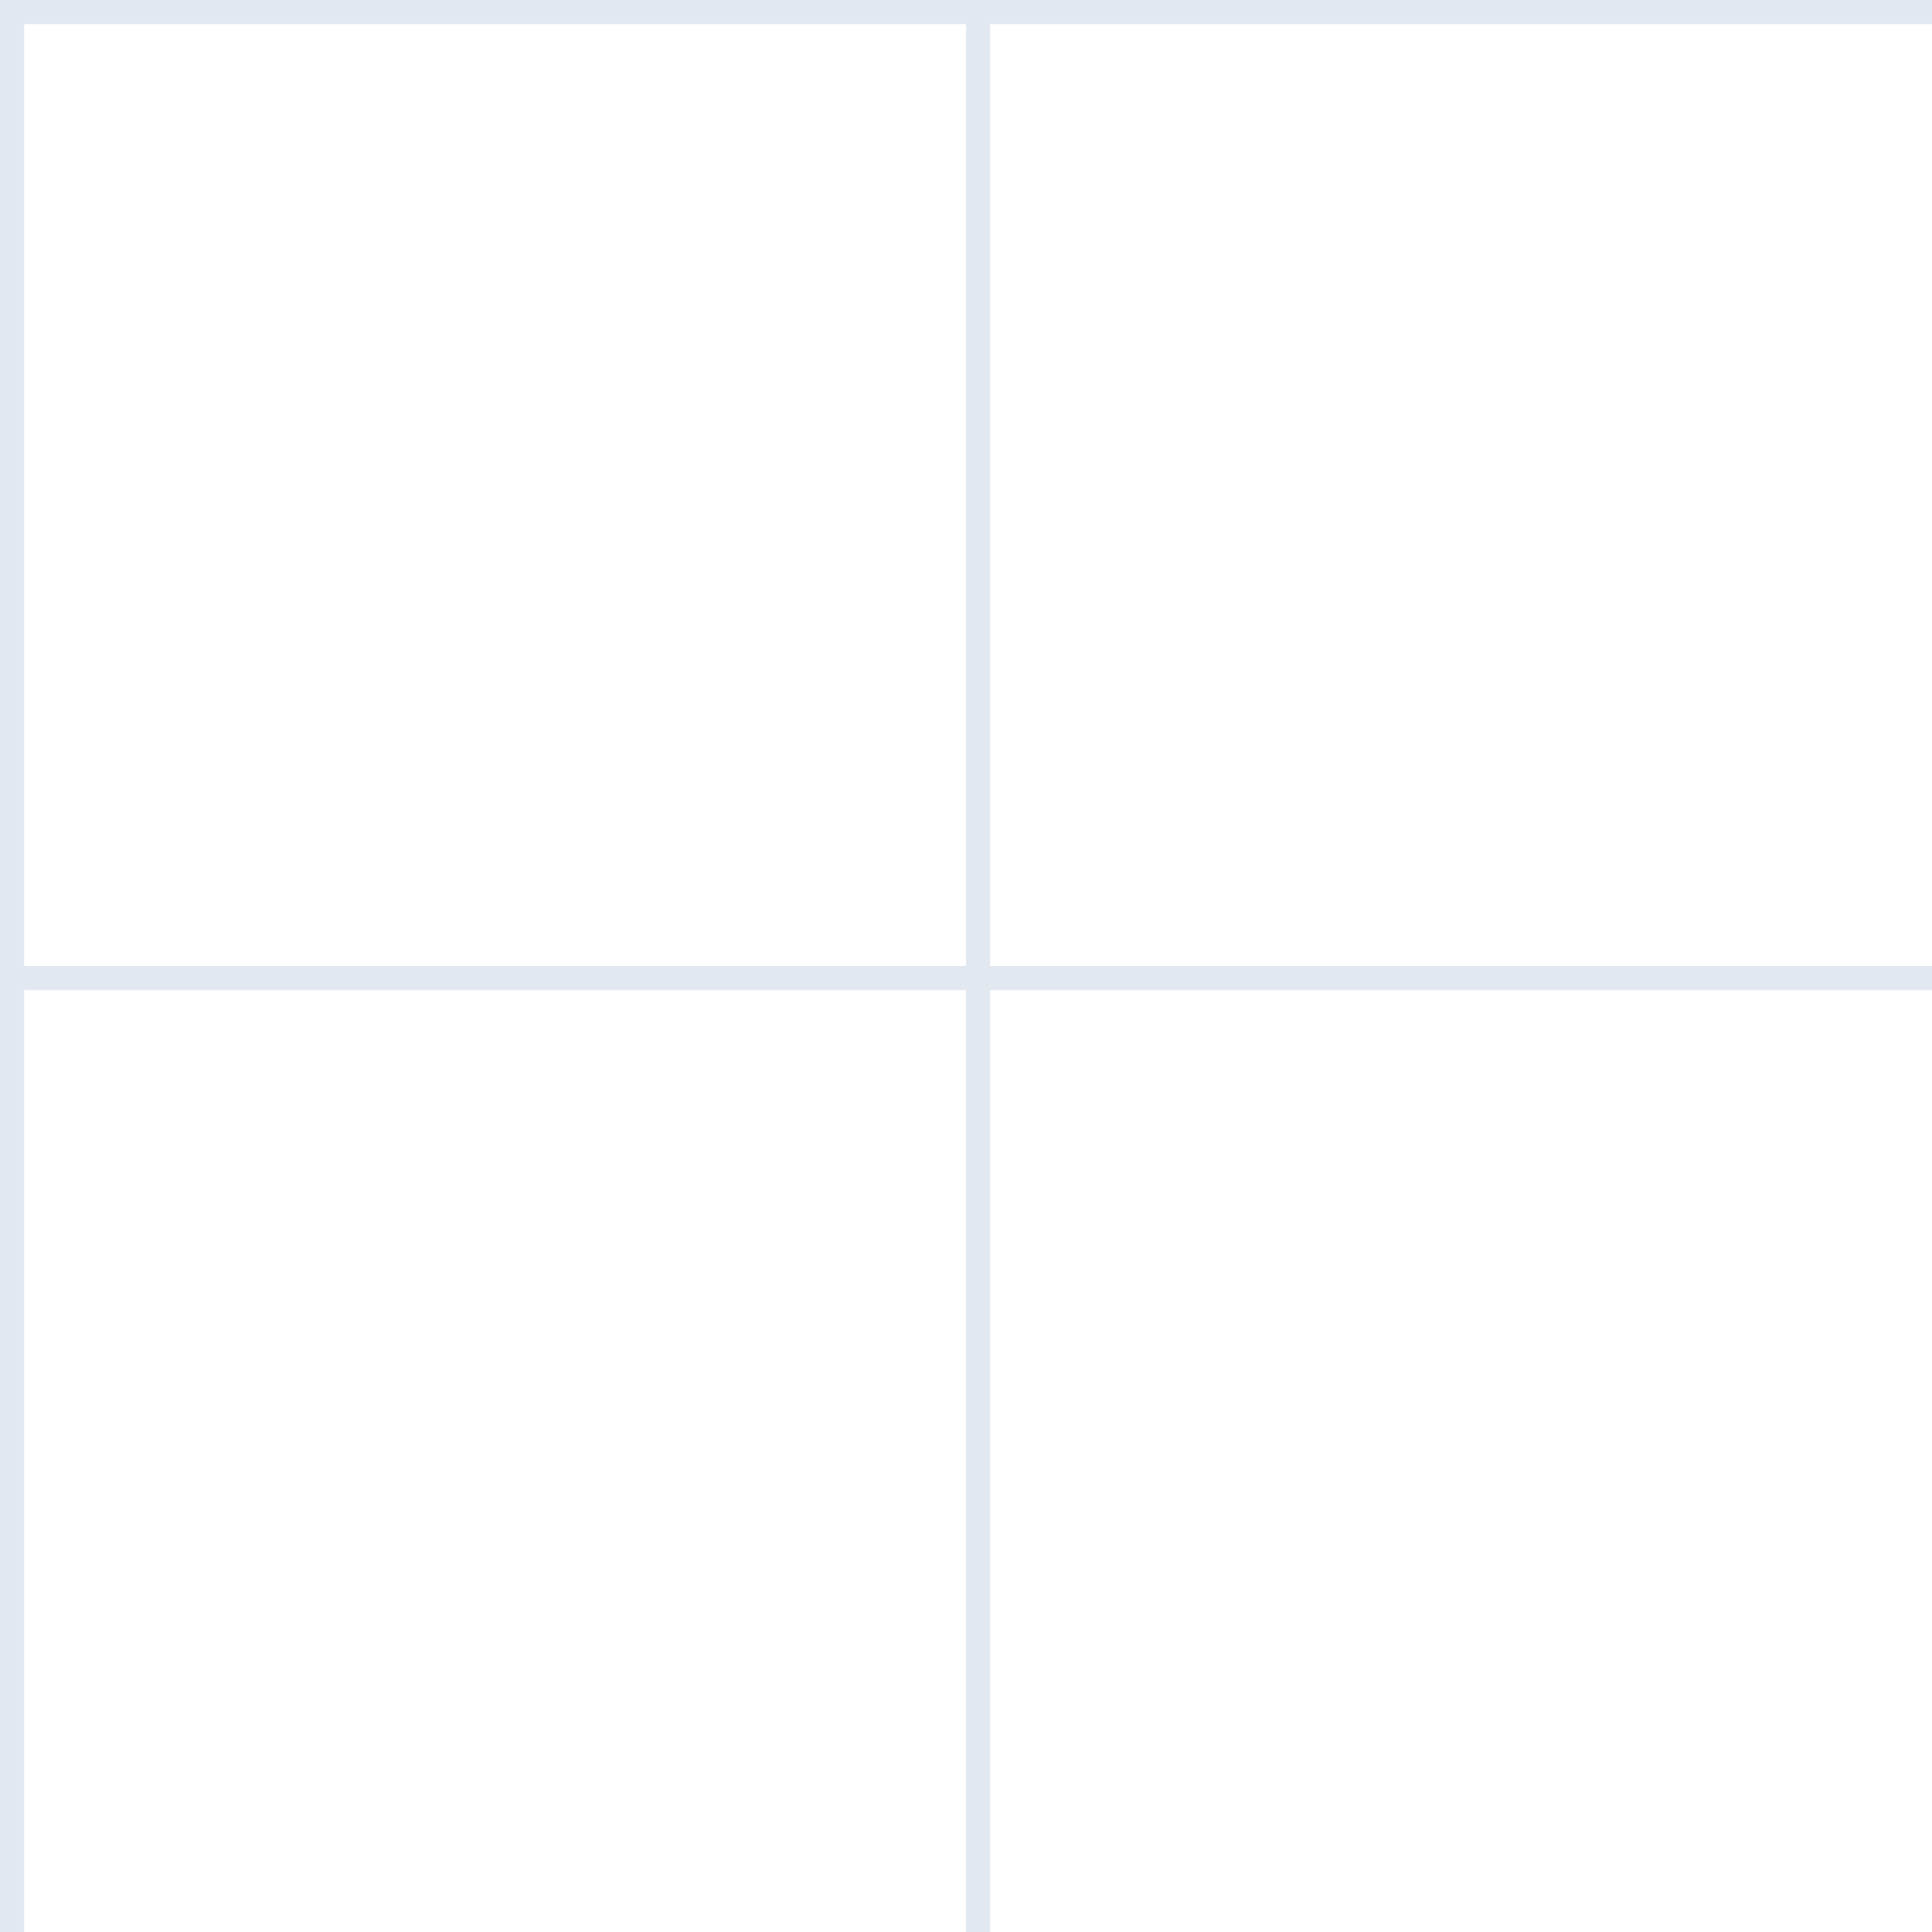
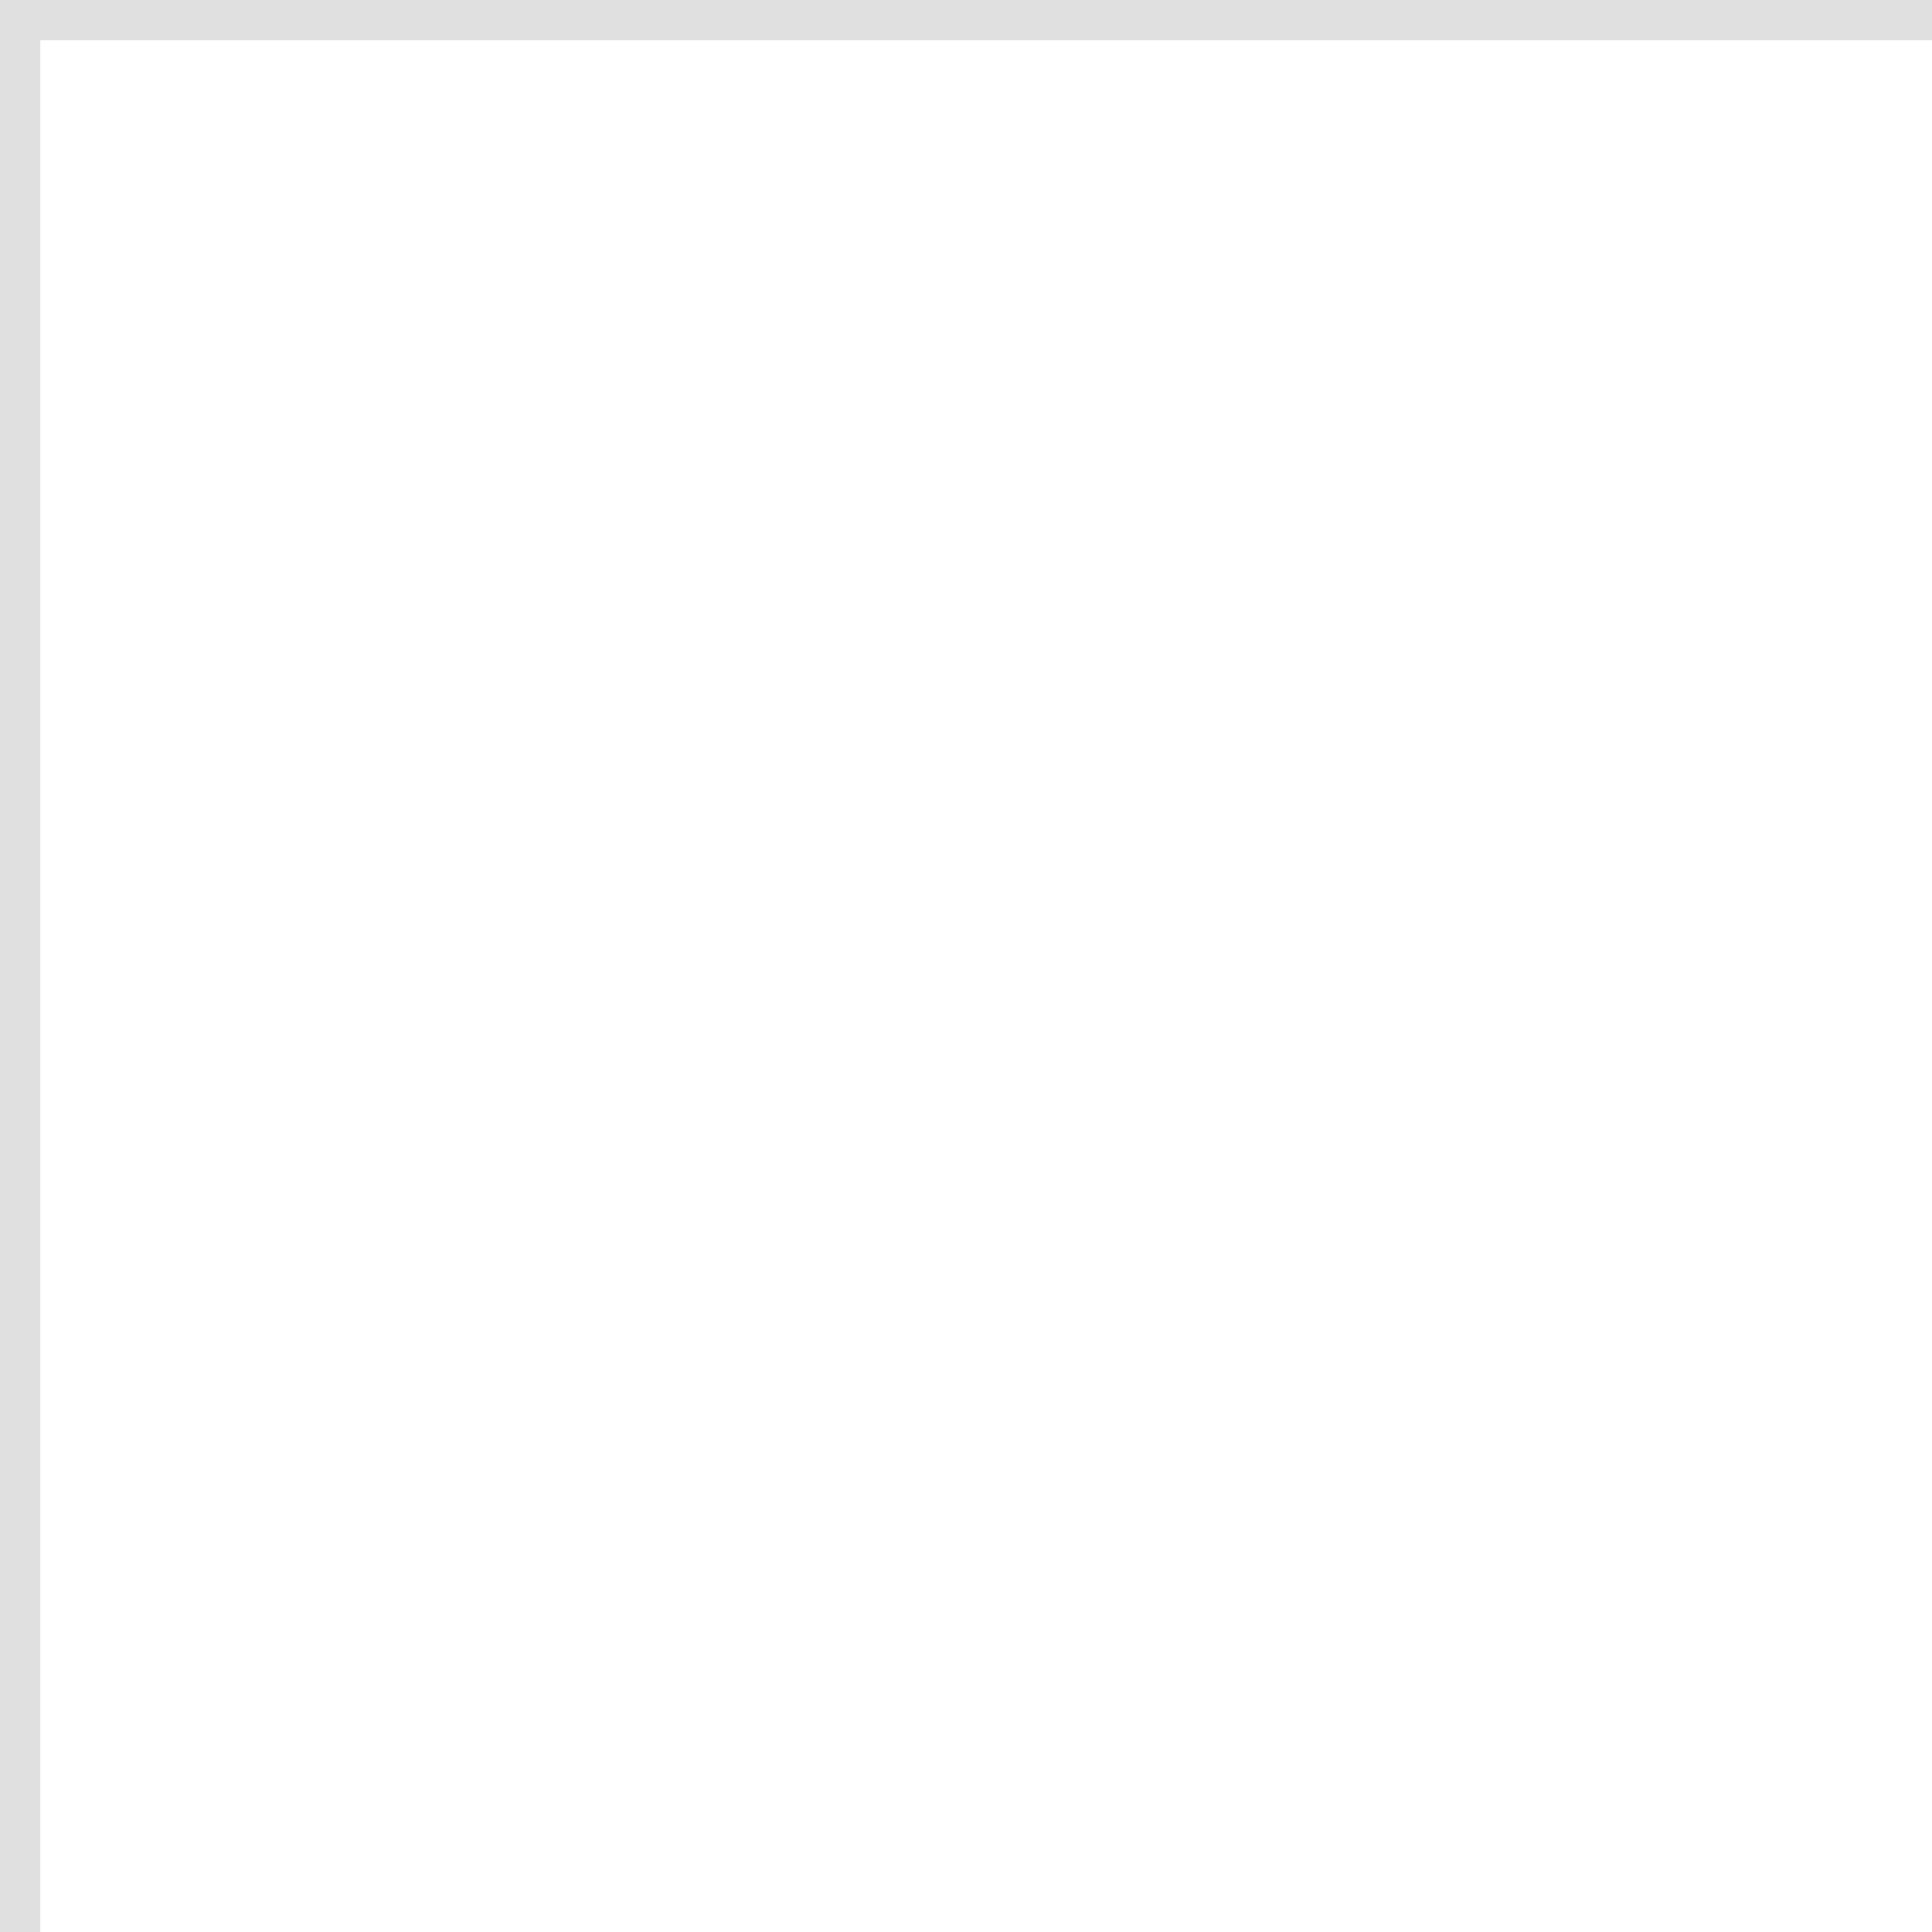
- <svg xmlns="http://www.w3.org/2000/svg" viewBox="0 0 40 40" width="40" height="40">
-   <defs>
-     <pattern id="gridPattern" width="20" height="20" patternUnits="userSpaceOnUse">
-       <path d="M 20 0 L 0 0 0 20" fill="none" stroke="#e2e8f0" stroke-width="1" />
-     </pattern>
-   </defs>
-   <rect width="100%" height="100%" fill="url(#gridPattern)" />
+ <svg xmlns="http://www.w3.org/2000/svg" width="24" height="24" viewBox="0 0 24 24">
+   <path d="M0 0h24v24H0z" fill="none" />
+   <path d="M0 0h24M0 0v24" stroke="#e0e0e0" stroke-width="1" fill="none" />
</svg>
